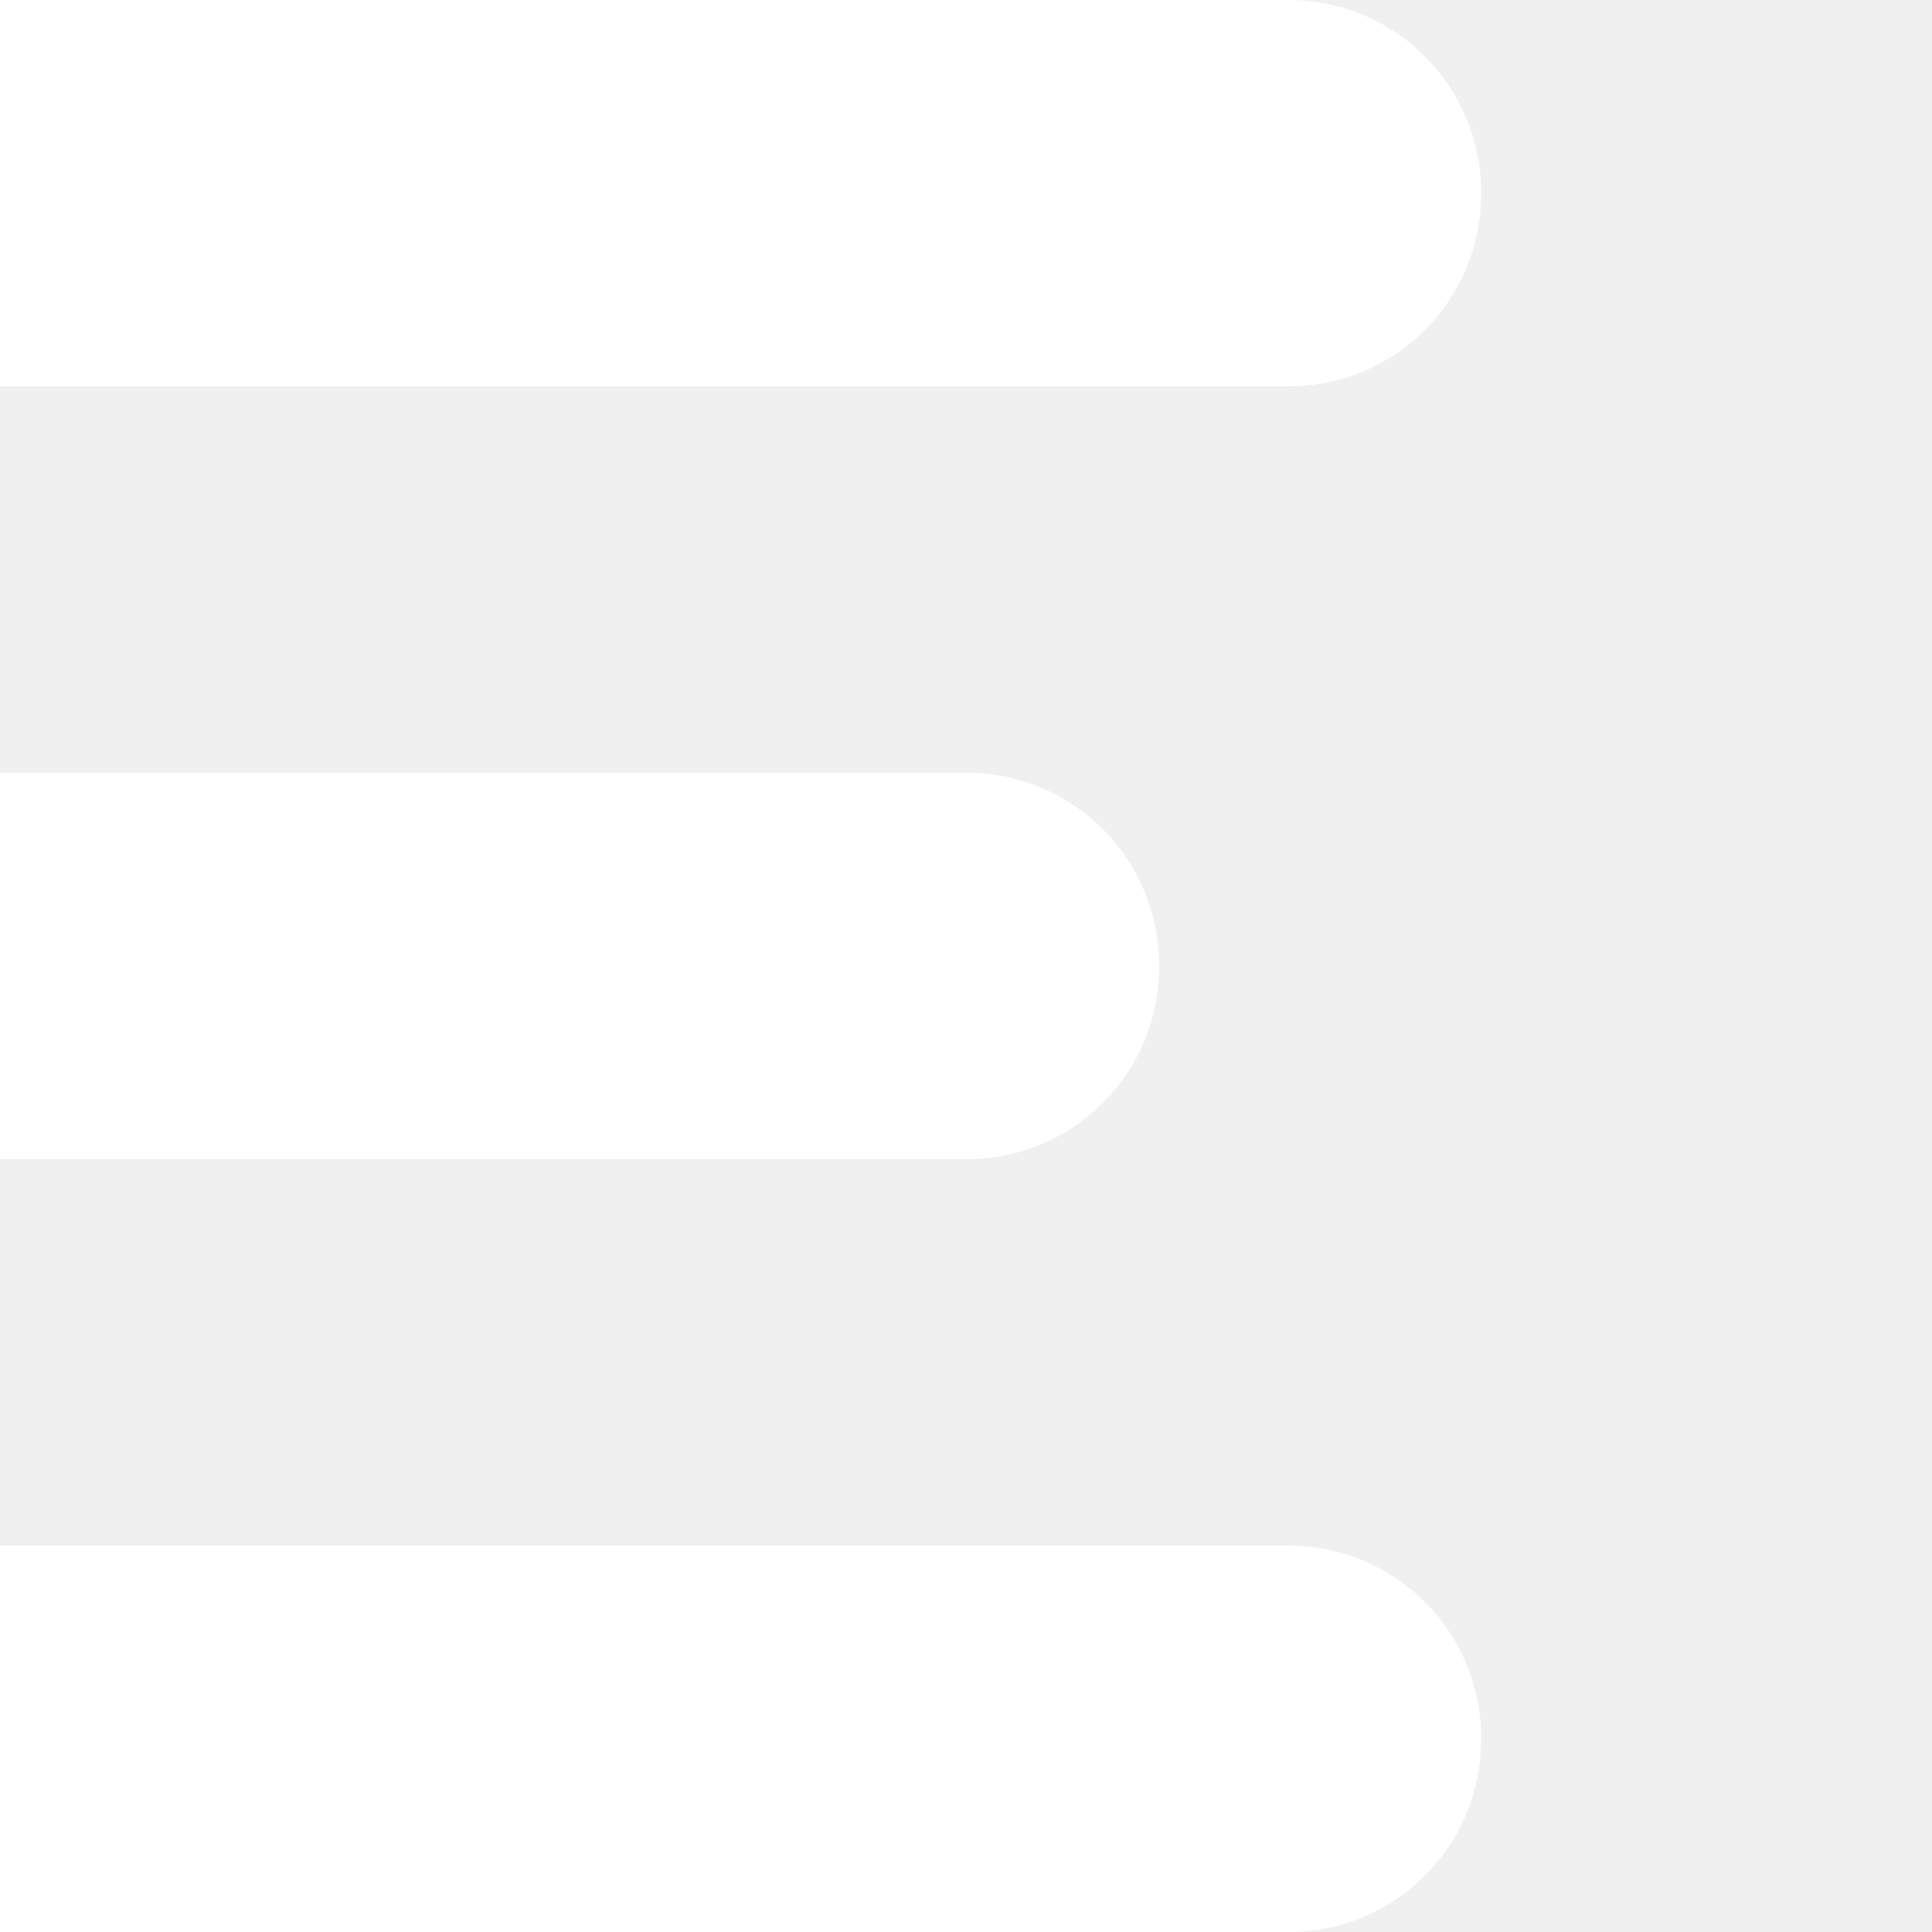
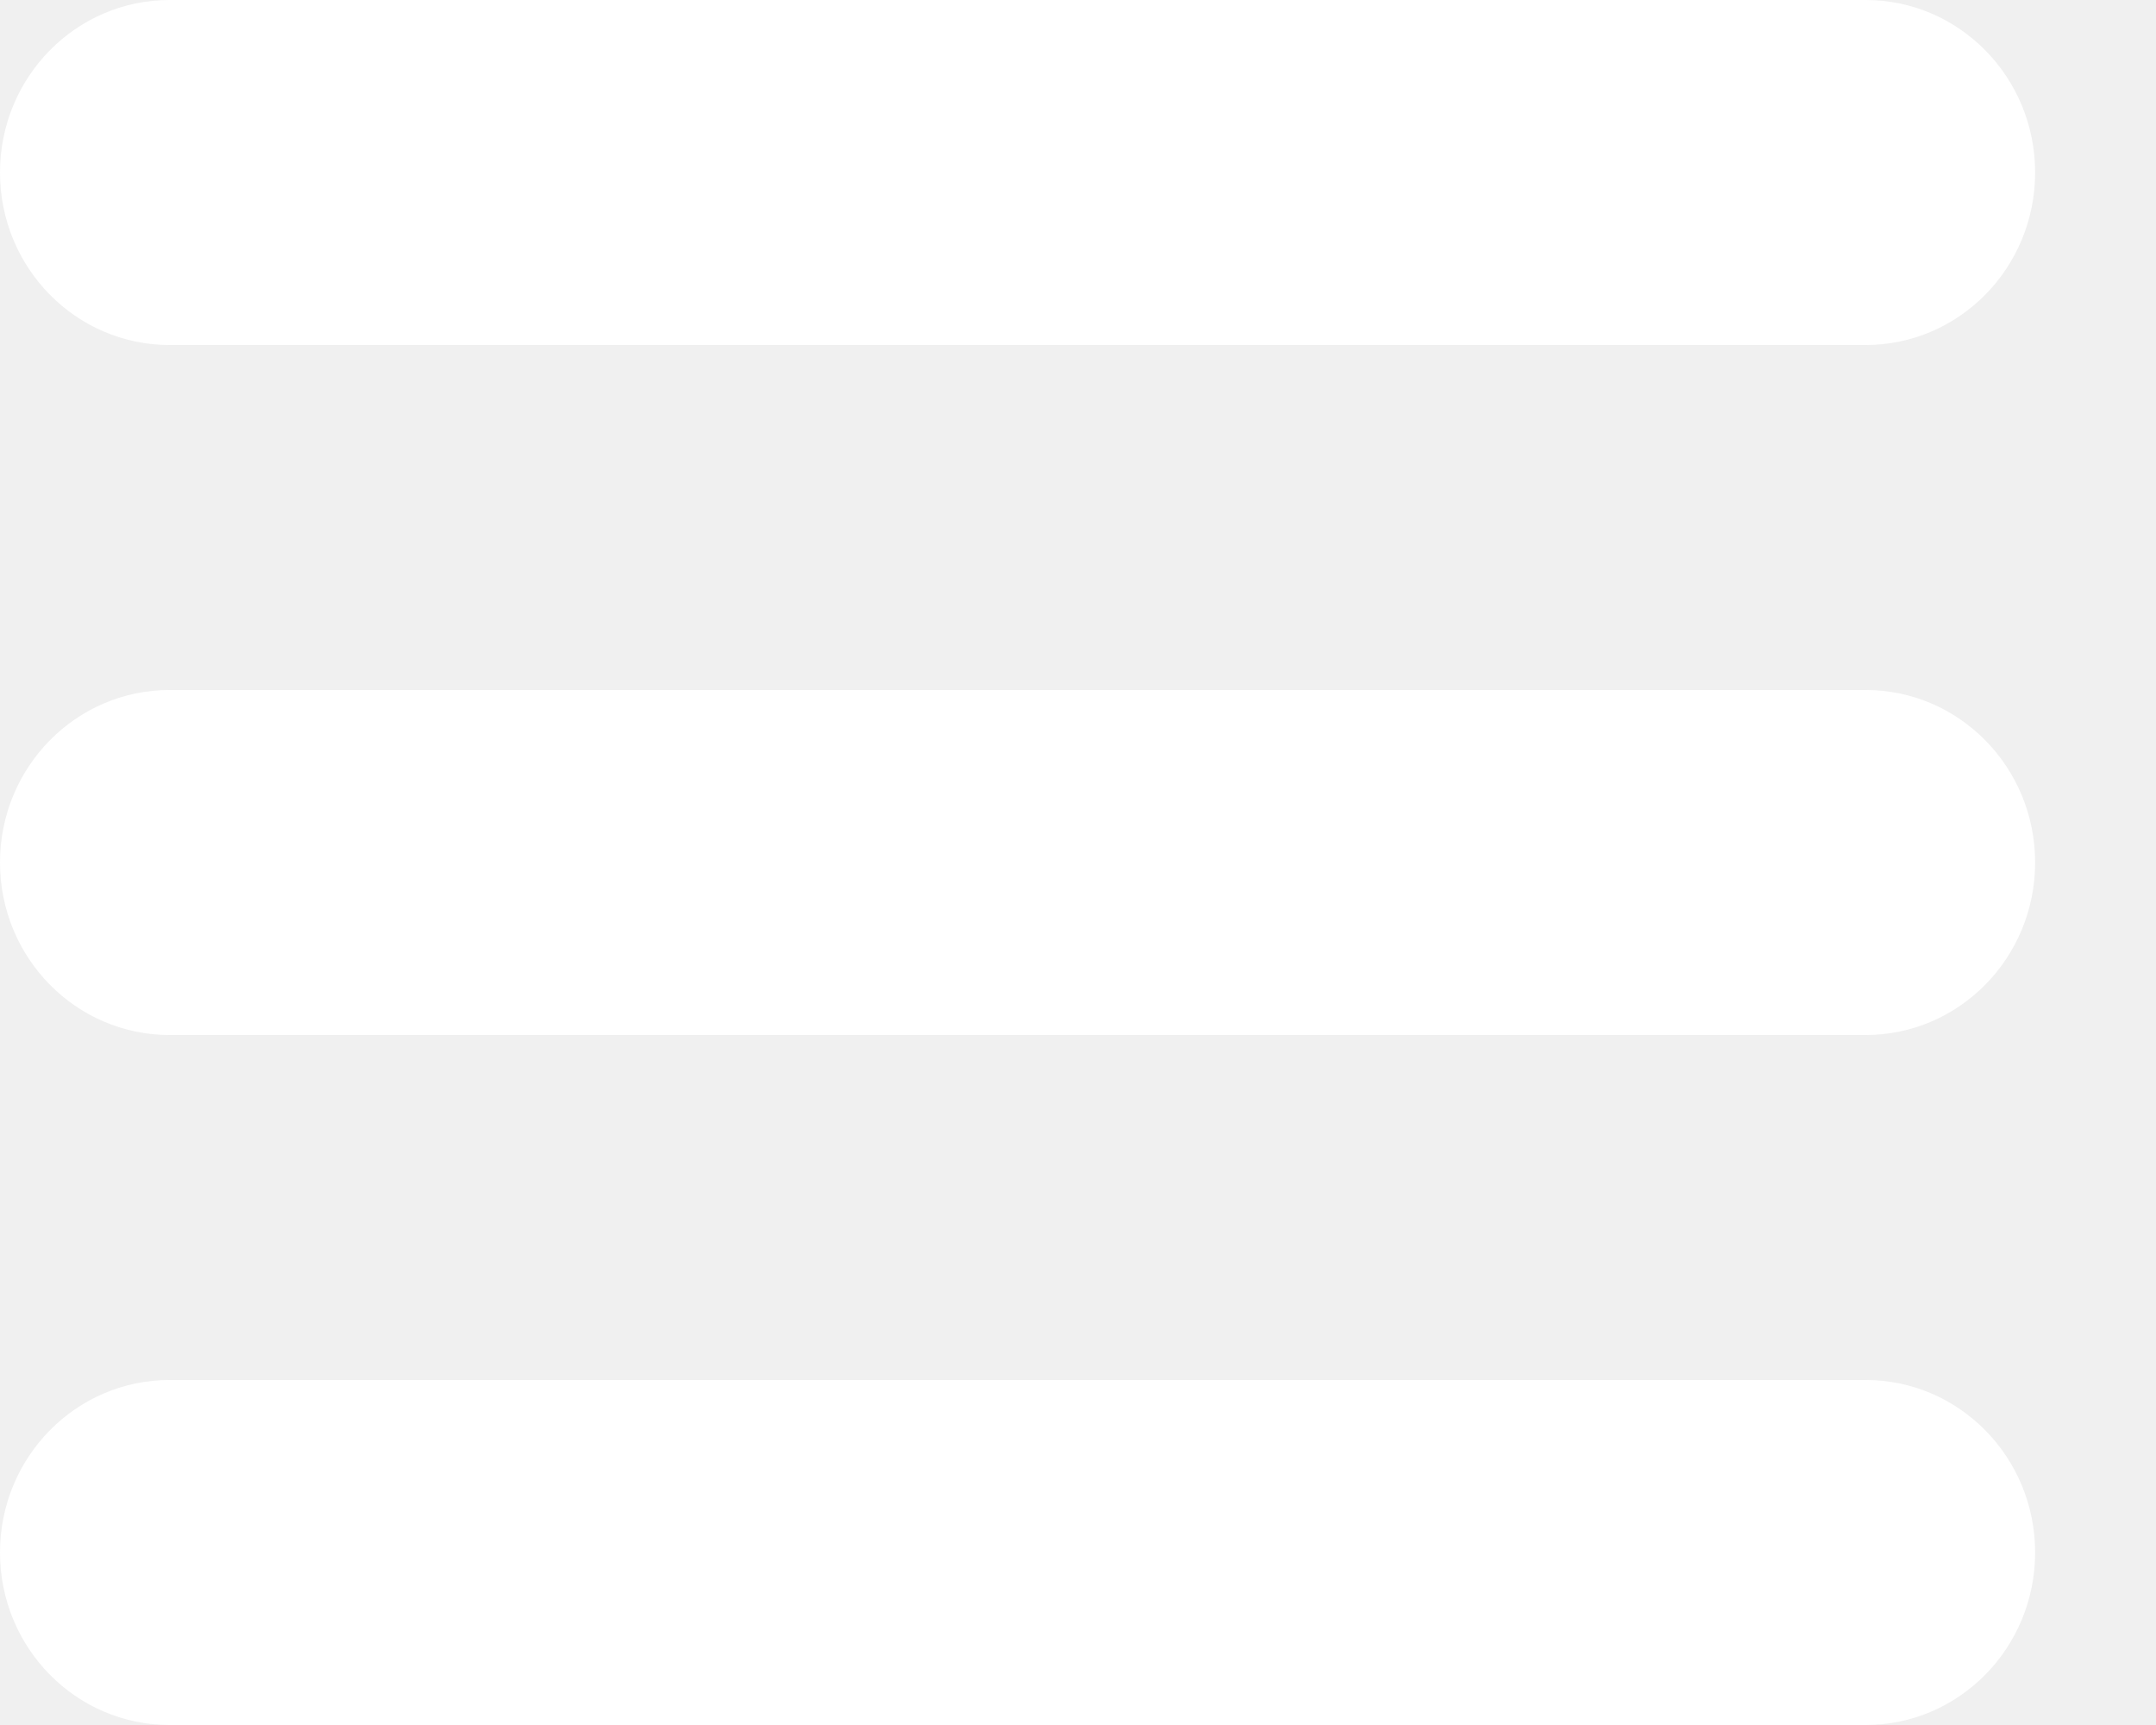
- <svg xmlns="http://www.w3.org/2000/svg" version="1.1" id="Layer_1" x="0px" y="0px" viewBox="0 0 72 72" style="enable-background:new 0 0 72 72;" xml:space="preserve">
-   <style type="text/css">
- 	.st0{fill-rule:evenodd;clip-rule:evenodd;fill:#FFFFFF;}
- </style>
-   <path class="st0" d="M0,72h48c4,0,7.2-3.2,7.2-7.2c0-4-3.2-7.2-7.2-7.2H0V72z M0,43.2h36c4,0,7.2-3.2,7.2-7.2S40,28.8,36,28.8H0  V43.2z M0,14.4h48c4,0,7.2-3.2,7.2-7.2C55.2,3.2,52,0,48,0H0V14.4z" />
+ <svg xmlns="http://www.w3.org/2000/svg" width="15" height="12" viewBox="0 0 15 12" fill="none">
+   <path fill-rule="evenodd" clip-rule="evenodd" d="M1.18 2.4H12.98C13.631 2.4 14.159 1.863 14.159 1.2C14.159 0.537 13.631 0 12.98 0H1.18C0.528 0 0 0.537 0 1.2C0 1.863 0.528 2.4 1.18 2.4ZM12.98 4.8H1.18C0.528 4.8 5.94556e-06 5.337 5.94556e-06 6C5.94556e-06 6.663 0.528 7.2 1.18 7.2H12.98C13.631 7.2 14.159 6.663 14.159 6C14.159 5.337 13.631 4.8 12.98 4.8ZM1.18 9.6H12.98C13.631 9.6 14.159 10.137 14.159 10.8C14.159 11.463 13.631 12 12.98 12H1.18C0.528 12 0 11.463 0 10.8C0 10.137 0.528 9.6 1.18 9.6Z" fill="white" />
</svg>
